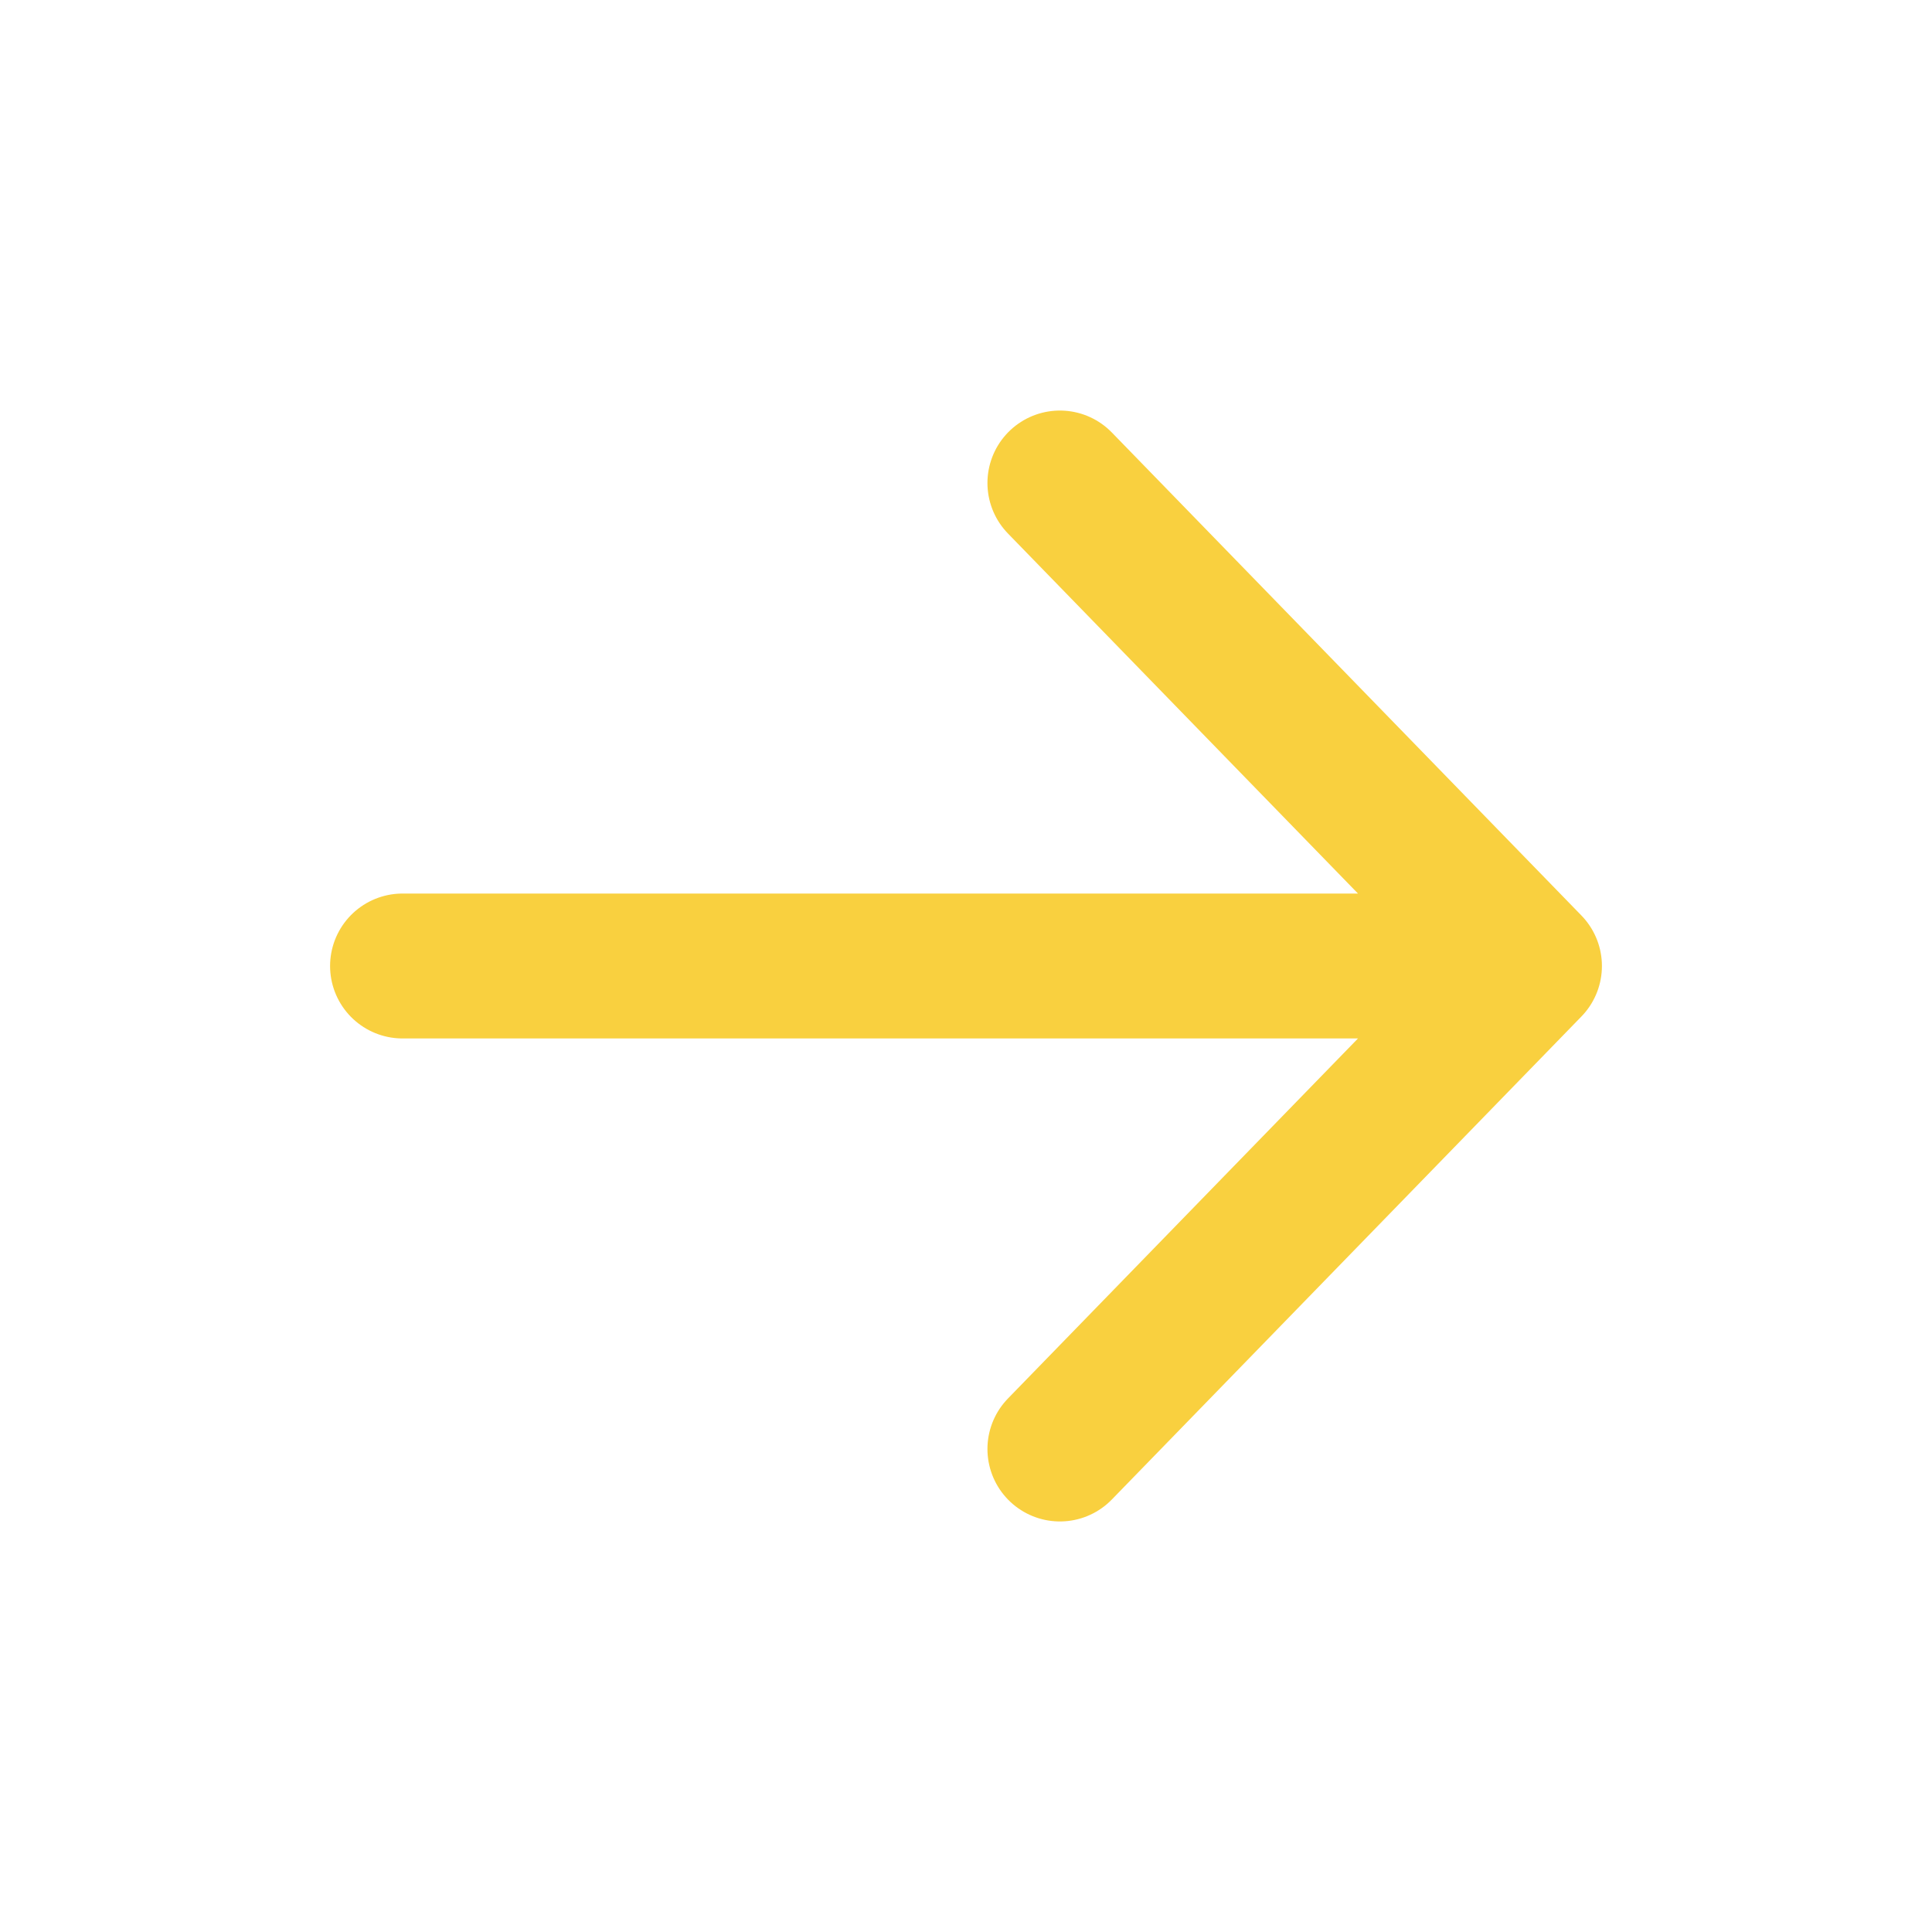
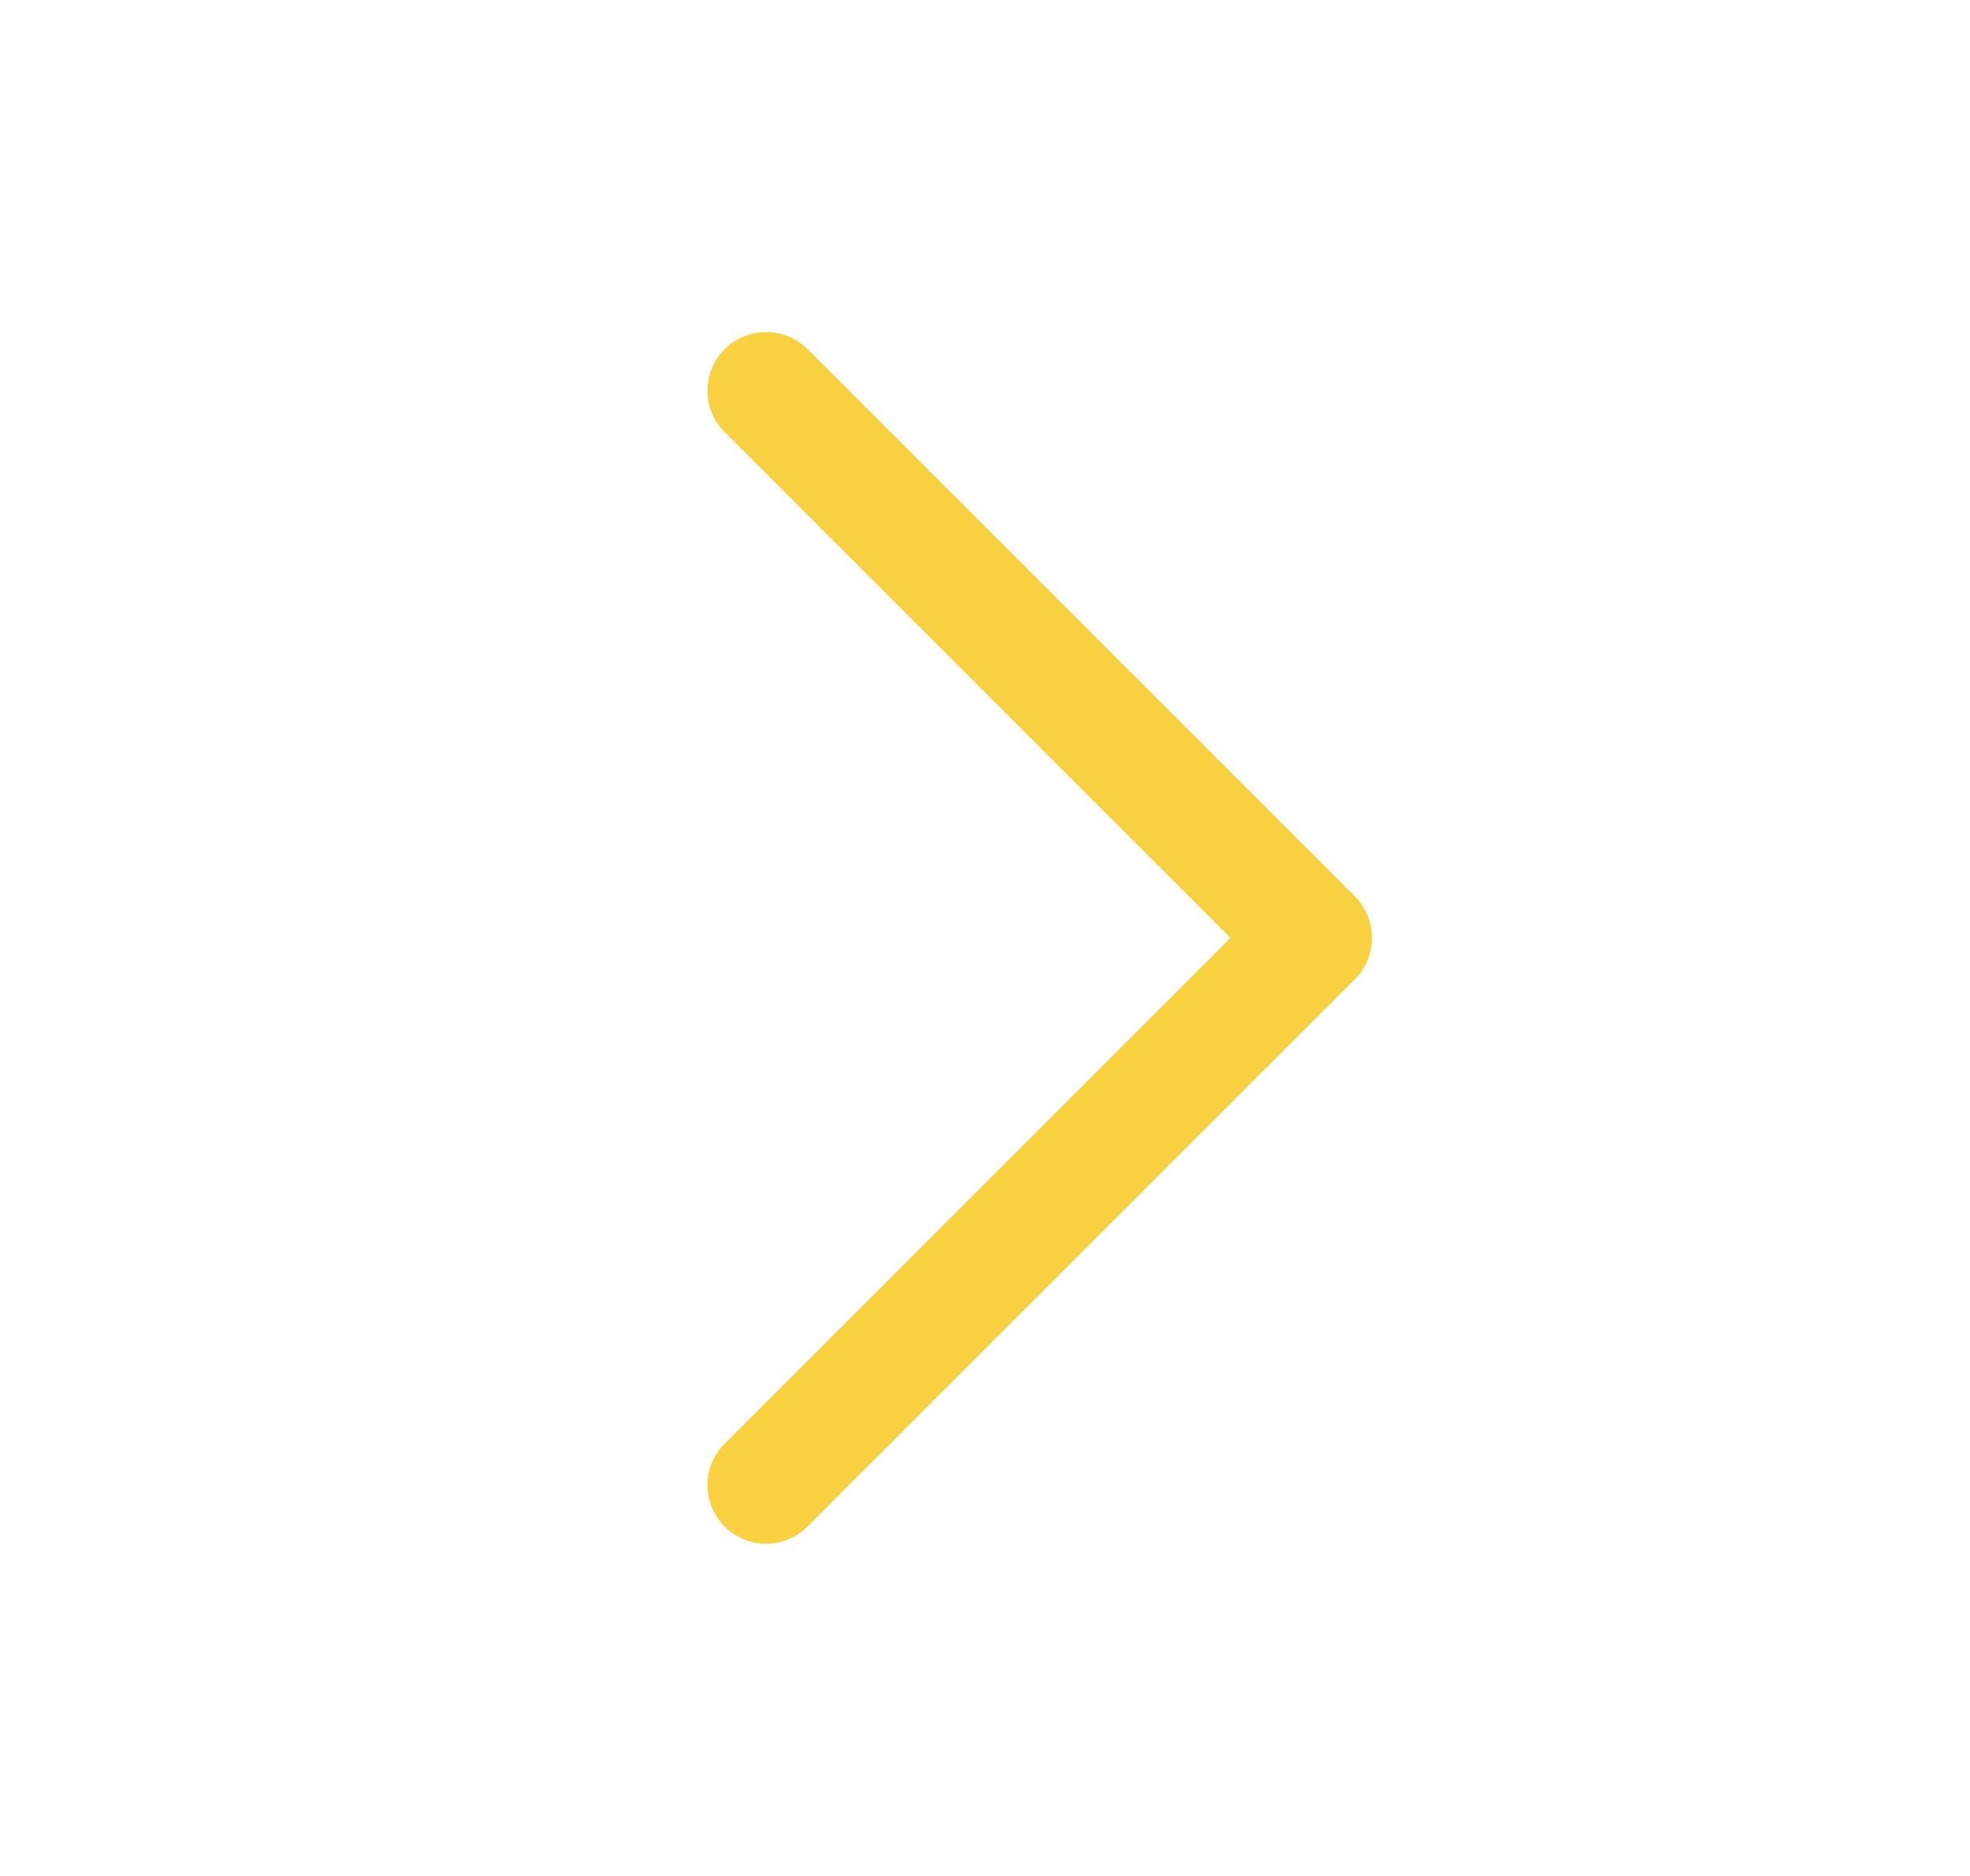
- <svg xmlns="http://www.w3.org/2000/svg" width="20" height="20" viewBox="0 0 20 20" fill="none">
-   <path d="M10.972 5L15.833 10M15.833 10L10.972 15M15.833 10L4.167 10" stroke="#F9D03F" stroke-width="1.5" stroke-linecap="round" stroke-linejoin="round" />
+ <svg xmlns="http://www.w3.org/2000/svg" width="21" height="20" viewBox="0 0 21 20" fill="none">
+   <path d="M8.166 16.458C8.006 16.458 7.846 16.397 7.725 16.275C7.48 16.031 7.48 15.635 7.725 15.391L13.116 9.999L7.725 4.607C7.48 4.363 7.48 3.967 7.725 3.723C7.969 3.479 8.365 3.479 8.609 3.723L14.442 9.556C14.686 9.801 14.686 10.197 14.442 10.441L8.609 16.274C8.486 16.397 8.326 16.458 8.166 16.458Z" fill="#F9D03F" />
</svg>
